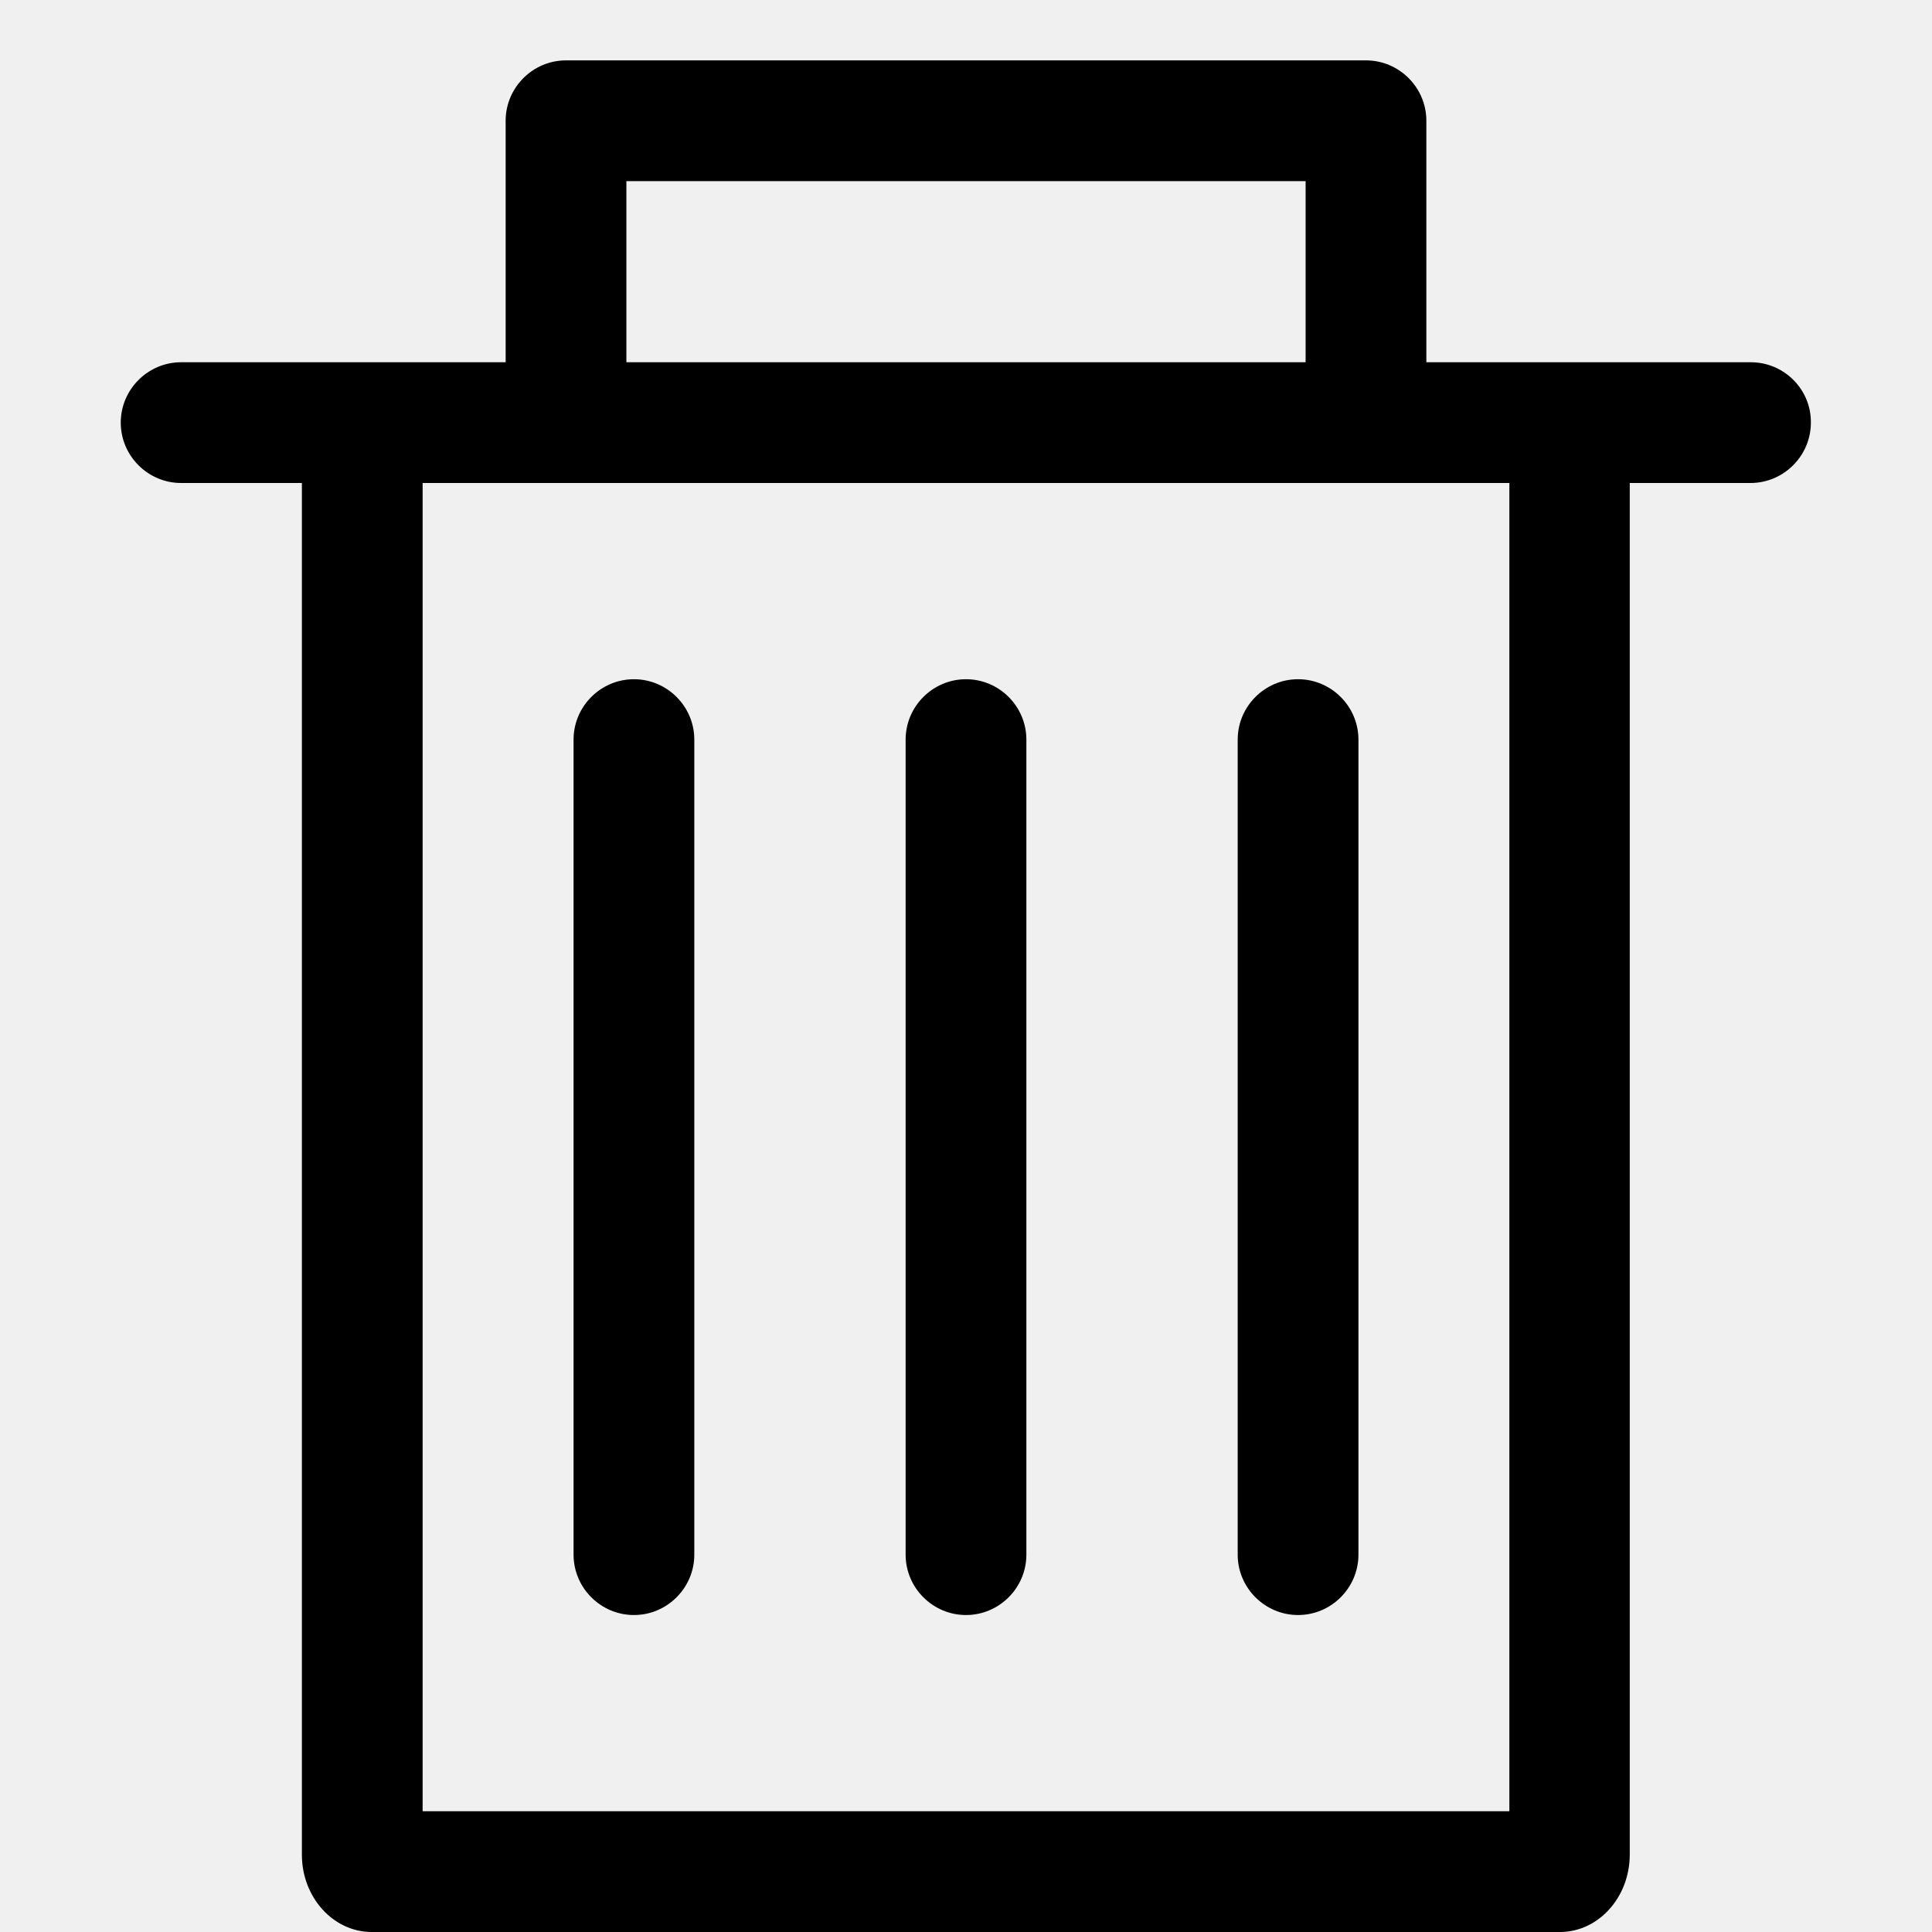
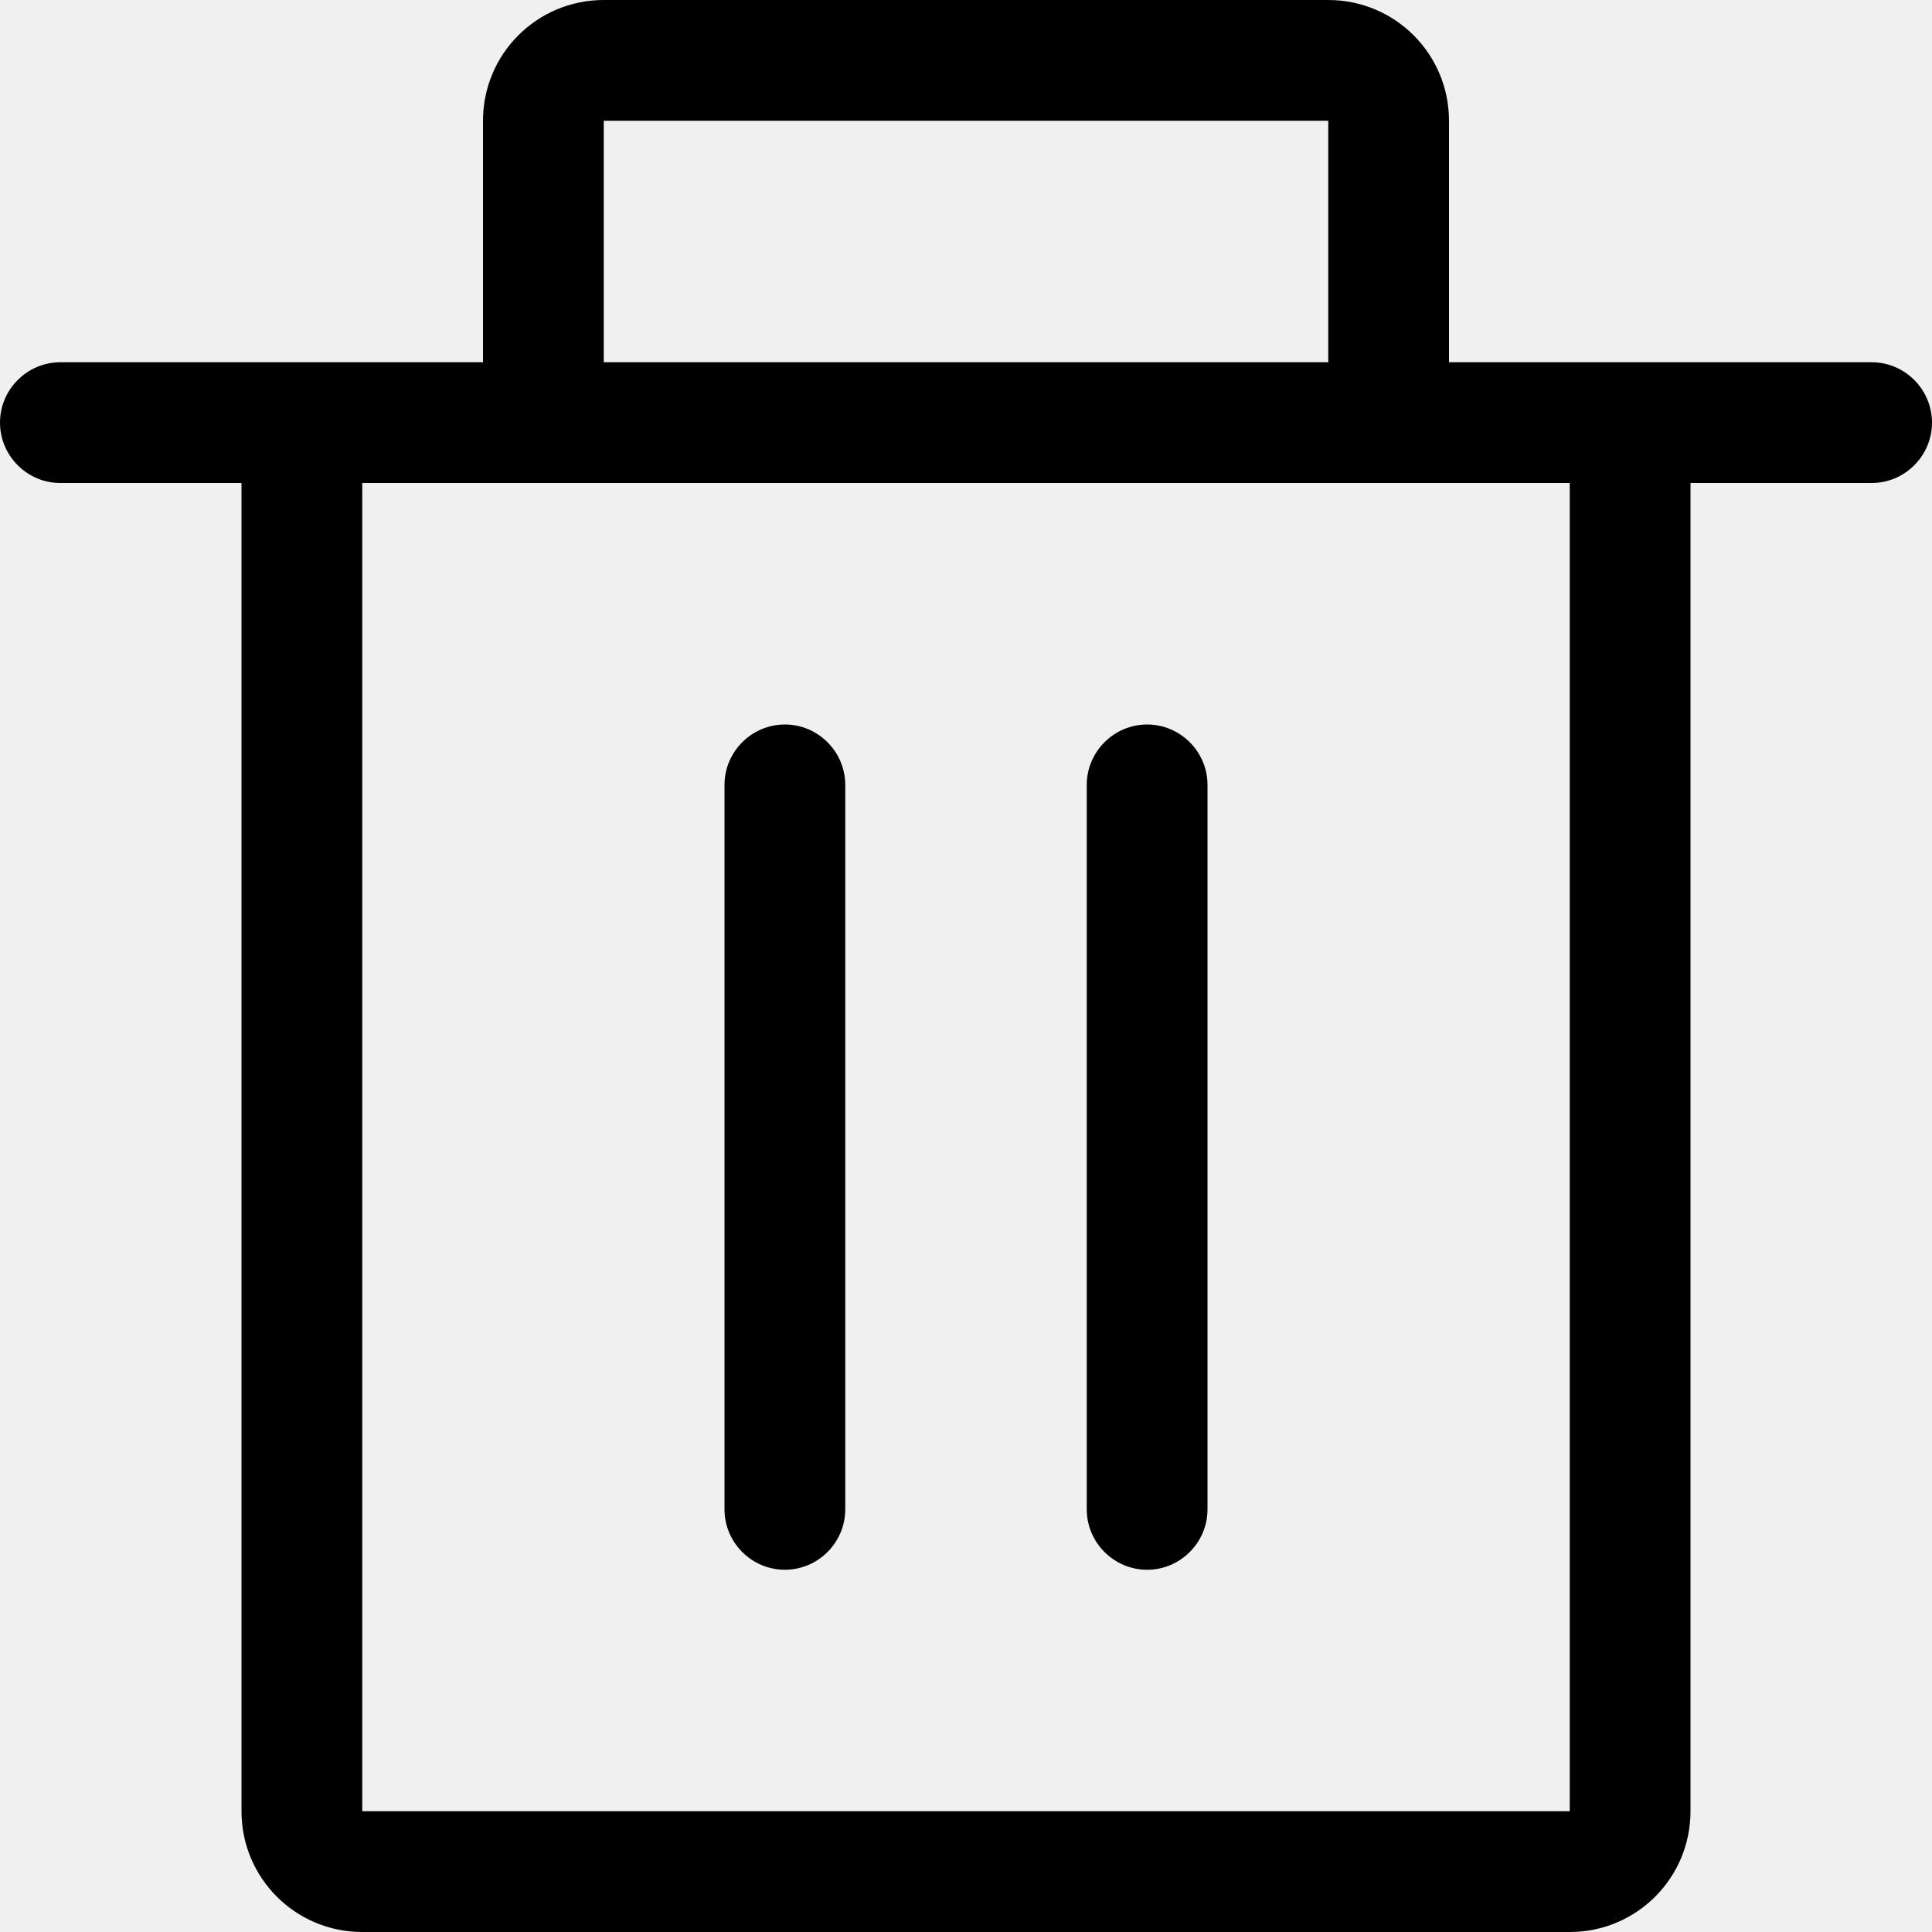
<svg xmlns="http://www.w3.org/2000/svg" version="1.1" id="Livello_1" x="0px" y="0px" viewBox="0 0 512 512" style="enable-background:new 0 0 512 512;" xml:space="preserve">
-   <style type="text/css">
- 	.st0{stroke:#000000;stroke-width:32;stroke-miterlimit:10;}
- 	.st1{stroke:#000000;stroke-width:64;stroke-miterlimit:10;}
- 	.st2{stroke:#000000;stroke-width:96;stroke-miterlimit:10;}
- 	.st3{fill:none;stroke:#000000;stroke-width:32;stroke-miterlimit:10;}
- 	.st4{fill:none;stroke:#FFFFFF;stroke-width:32;stroke-miterlimit:10;}
- 	.st5{stroke:#000000;stroke-width:32;stroke-linecap:round;stroke-miterlimit:10;}
- 	.st6{fill:none;stroke:#000000;stroke-width:32;stroke-linecap:round;stroke-miterlimit:10;}
- </style>
  <g>
-     <path d="M464,96h-32v0h-54V32c0-8.8-7.2-16-16-16H150c-8.8,0-16,7.2-16,16v64H80v0H48c-8.8,0-16,7.2-16,16c0,8.8,7.2,16,16,16h32   v363.5c0,11.3,8.3,20.5,18.5,20.5h314.9c10.2,0,18.5-9.2,18.5-20.5V128h32c8.8,0,16-7.2,16-16C480,103.2,472.8,96,464,96z M166,48   h180v48H166V48z M400,480H112V128h38h212h38V480z" />
-     <path d="M256,180c-8.8,0-16,7.2-16,16v216c0,8.8,7.2,16,16,16s16-7.2,16-16V196C272,187.2,264.8,180,256,180z" />
-     <path d="M168,180c-8.8,0-16,7.2-16,16v216c0,8.8,7.2,16,16,16s16-7.2,16-16V196C184,187.2,176.8,180,168,180z" />
-     <path d="M344,180c-8.8,0-16,7.2-16,16v216c0,8.8,7.2,16,16,16s16-7.2,16-16V196C360,187.2,352.8,180,344,180z" />
+     <path d="M208,416c8.8,0,16-7.2,16-16V208c0-8.8-7.2-16-16-16s-16,7.2-16,16v192C192,408.8,199.2,416,208,416z" />
+     <path d="M304,416c8.8,0,16-7.2,16-16V208c0-8.8-7.2-16-16-16s-16,7.2-16,16v192C288,408.8,295.2,416,304,416z" />
+     <path d="M496,96h-48h-64V32c0-17.7-14.3-32-32-32H160c-17.7,0-32,14.3-32,32v64H64H16c-8.8,0-16,7.2-16,16c0,8.8,7.2,16,16,16h48   v352c0,17.7,14.3,32,32,32h320c17.7,0,32-14.3,32-32V128h48c8.8,0,16-7.2,16-16C512,103.2,504.8,96,496,96z M160,32h192v64H160V32z    M416,480H96V128h320L416,480z" />
  </g>
</svg>
